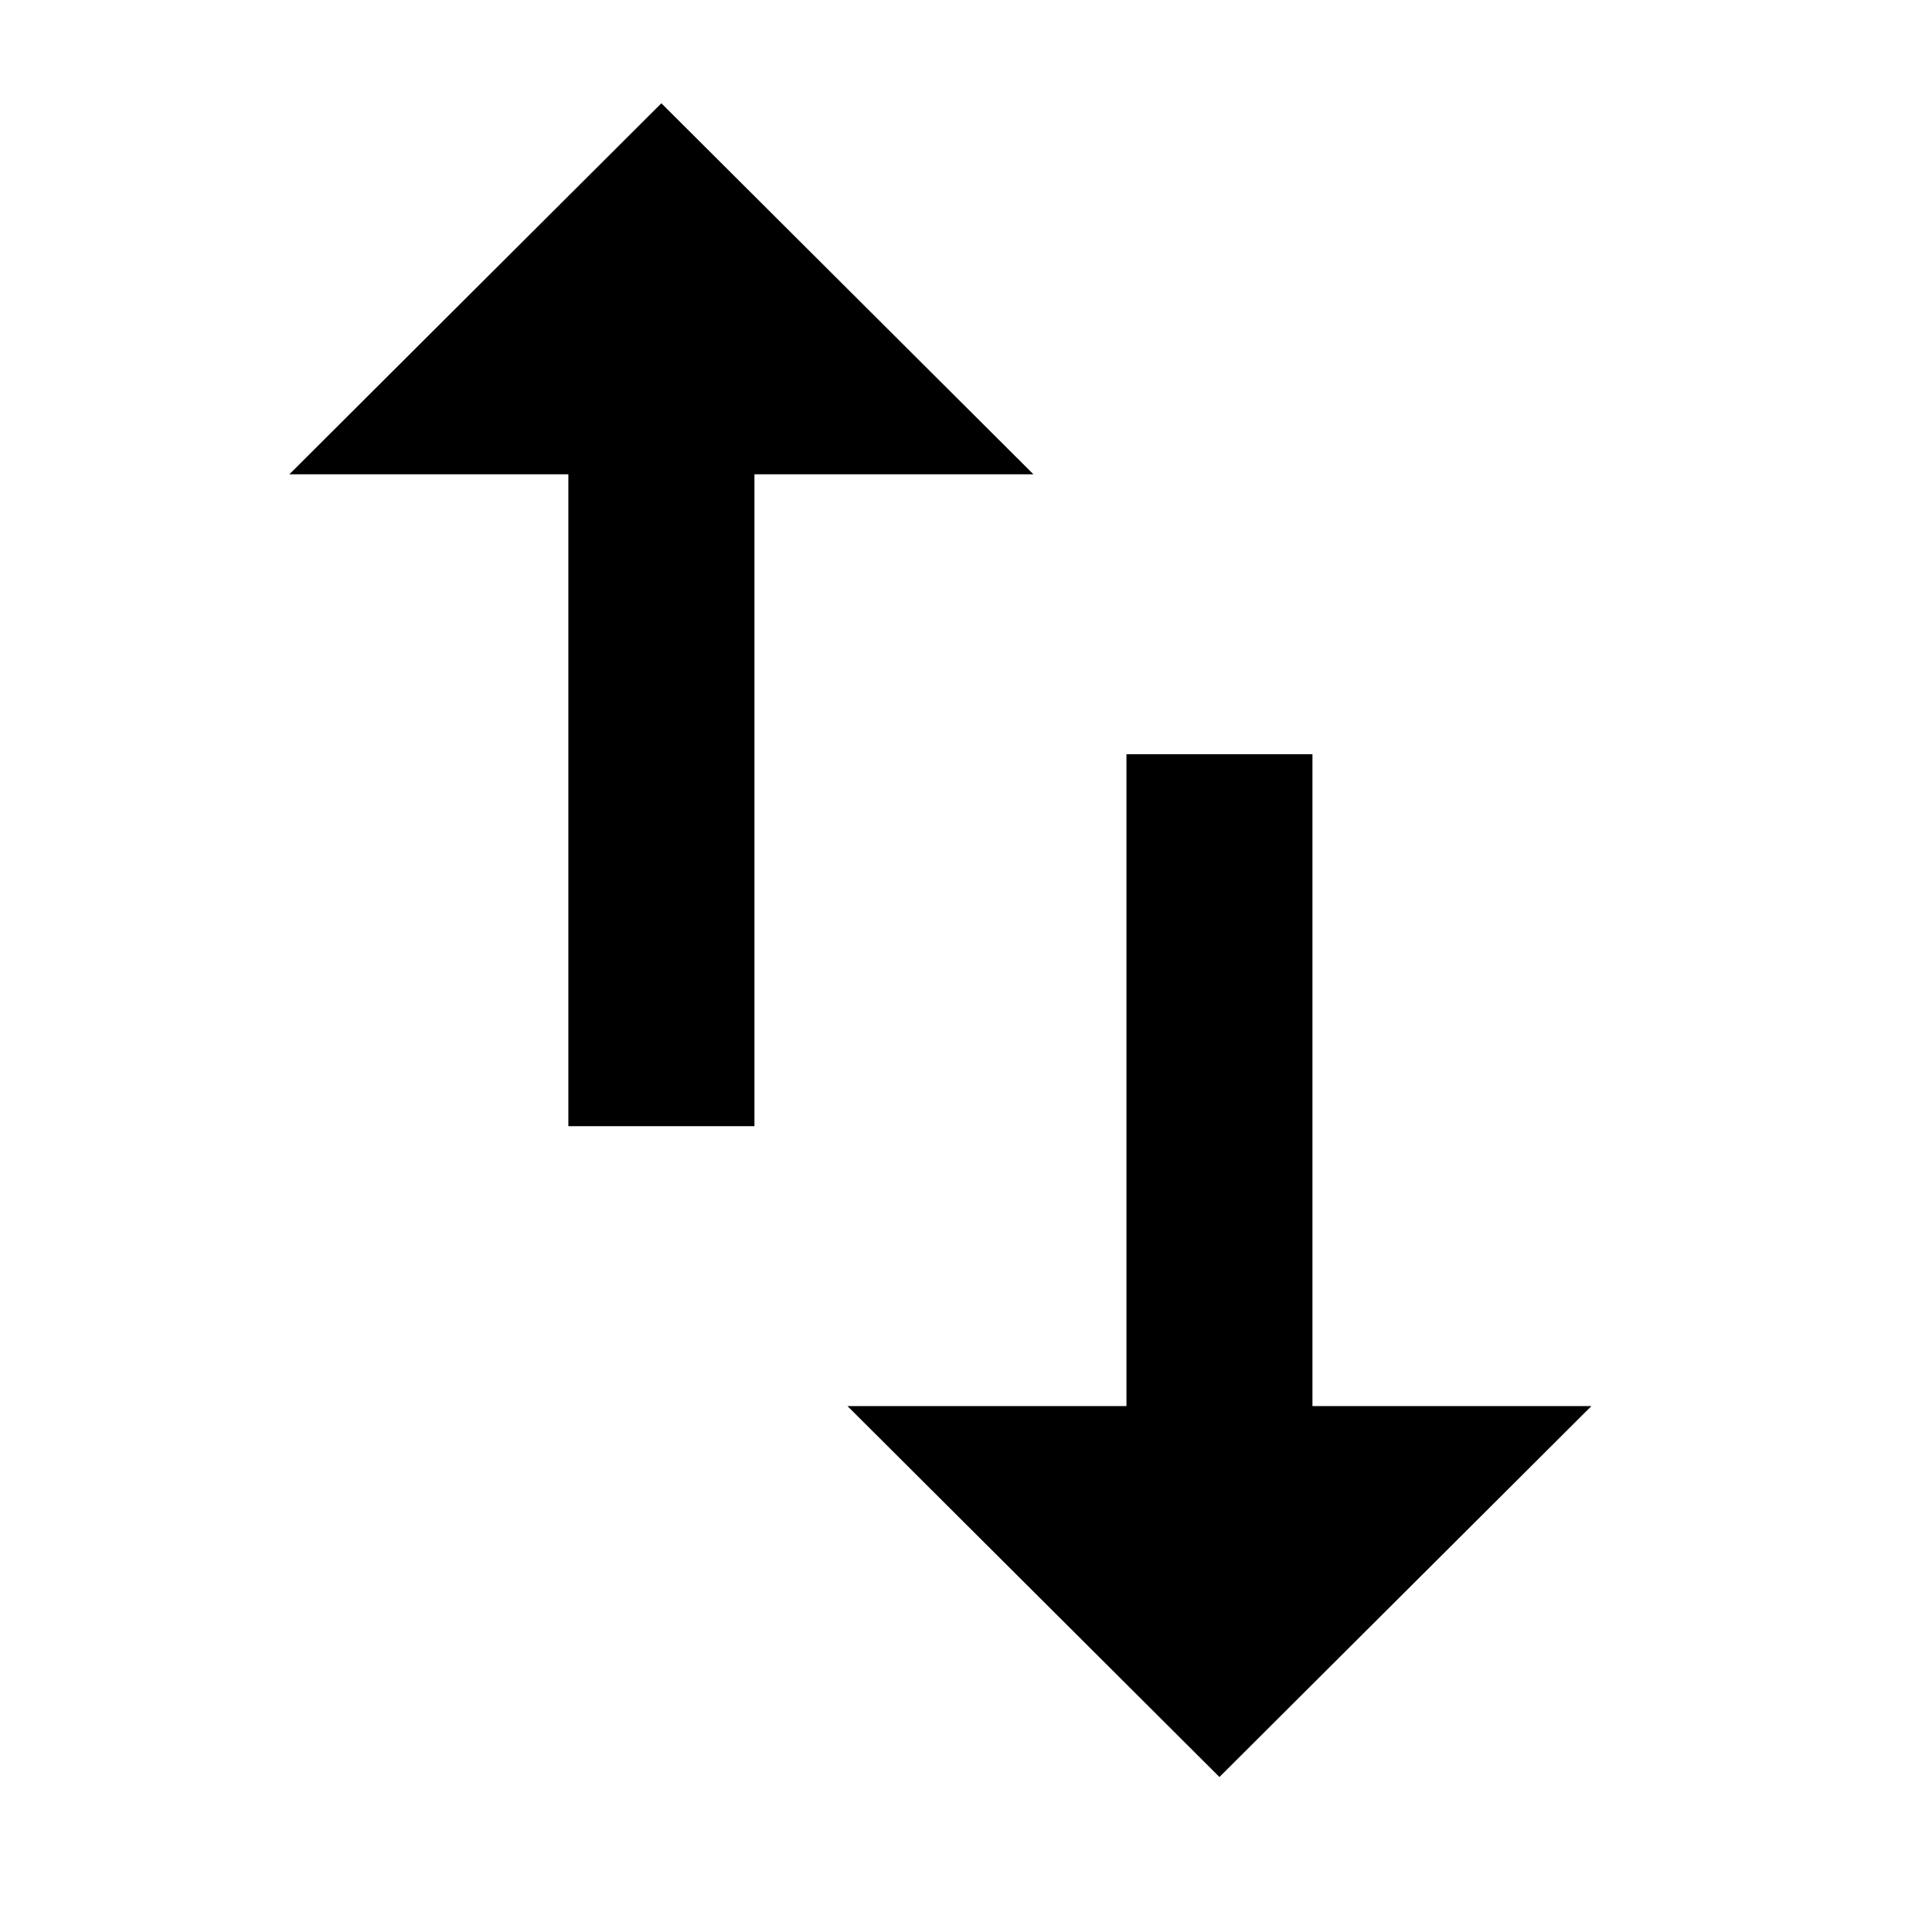
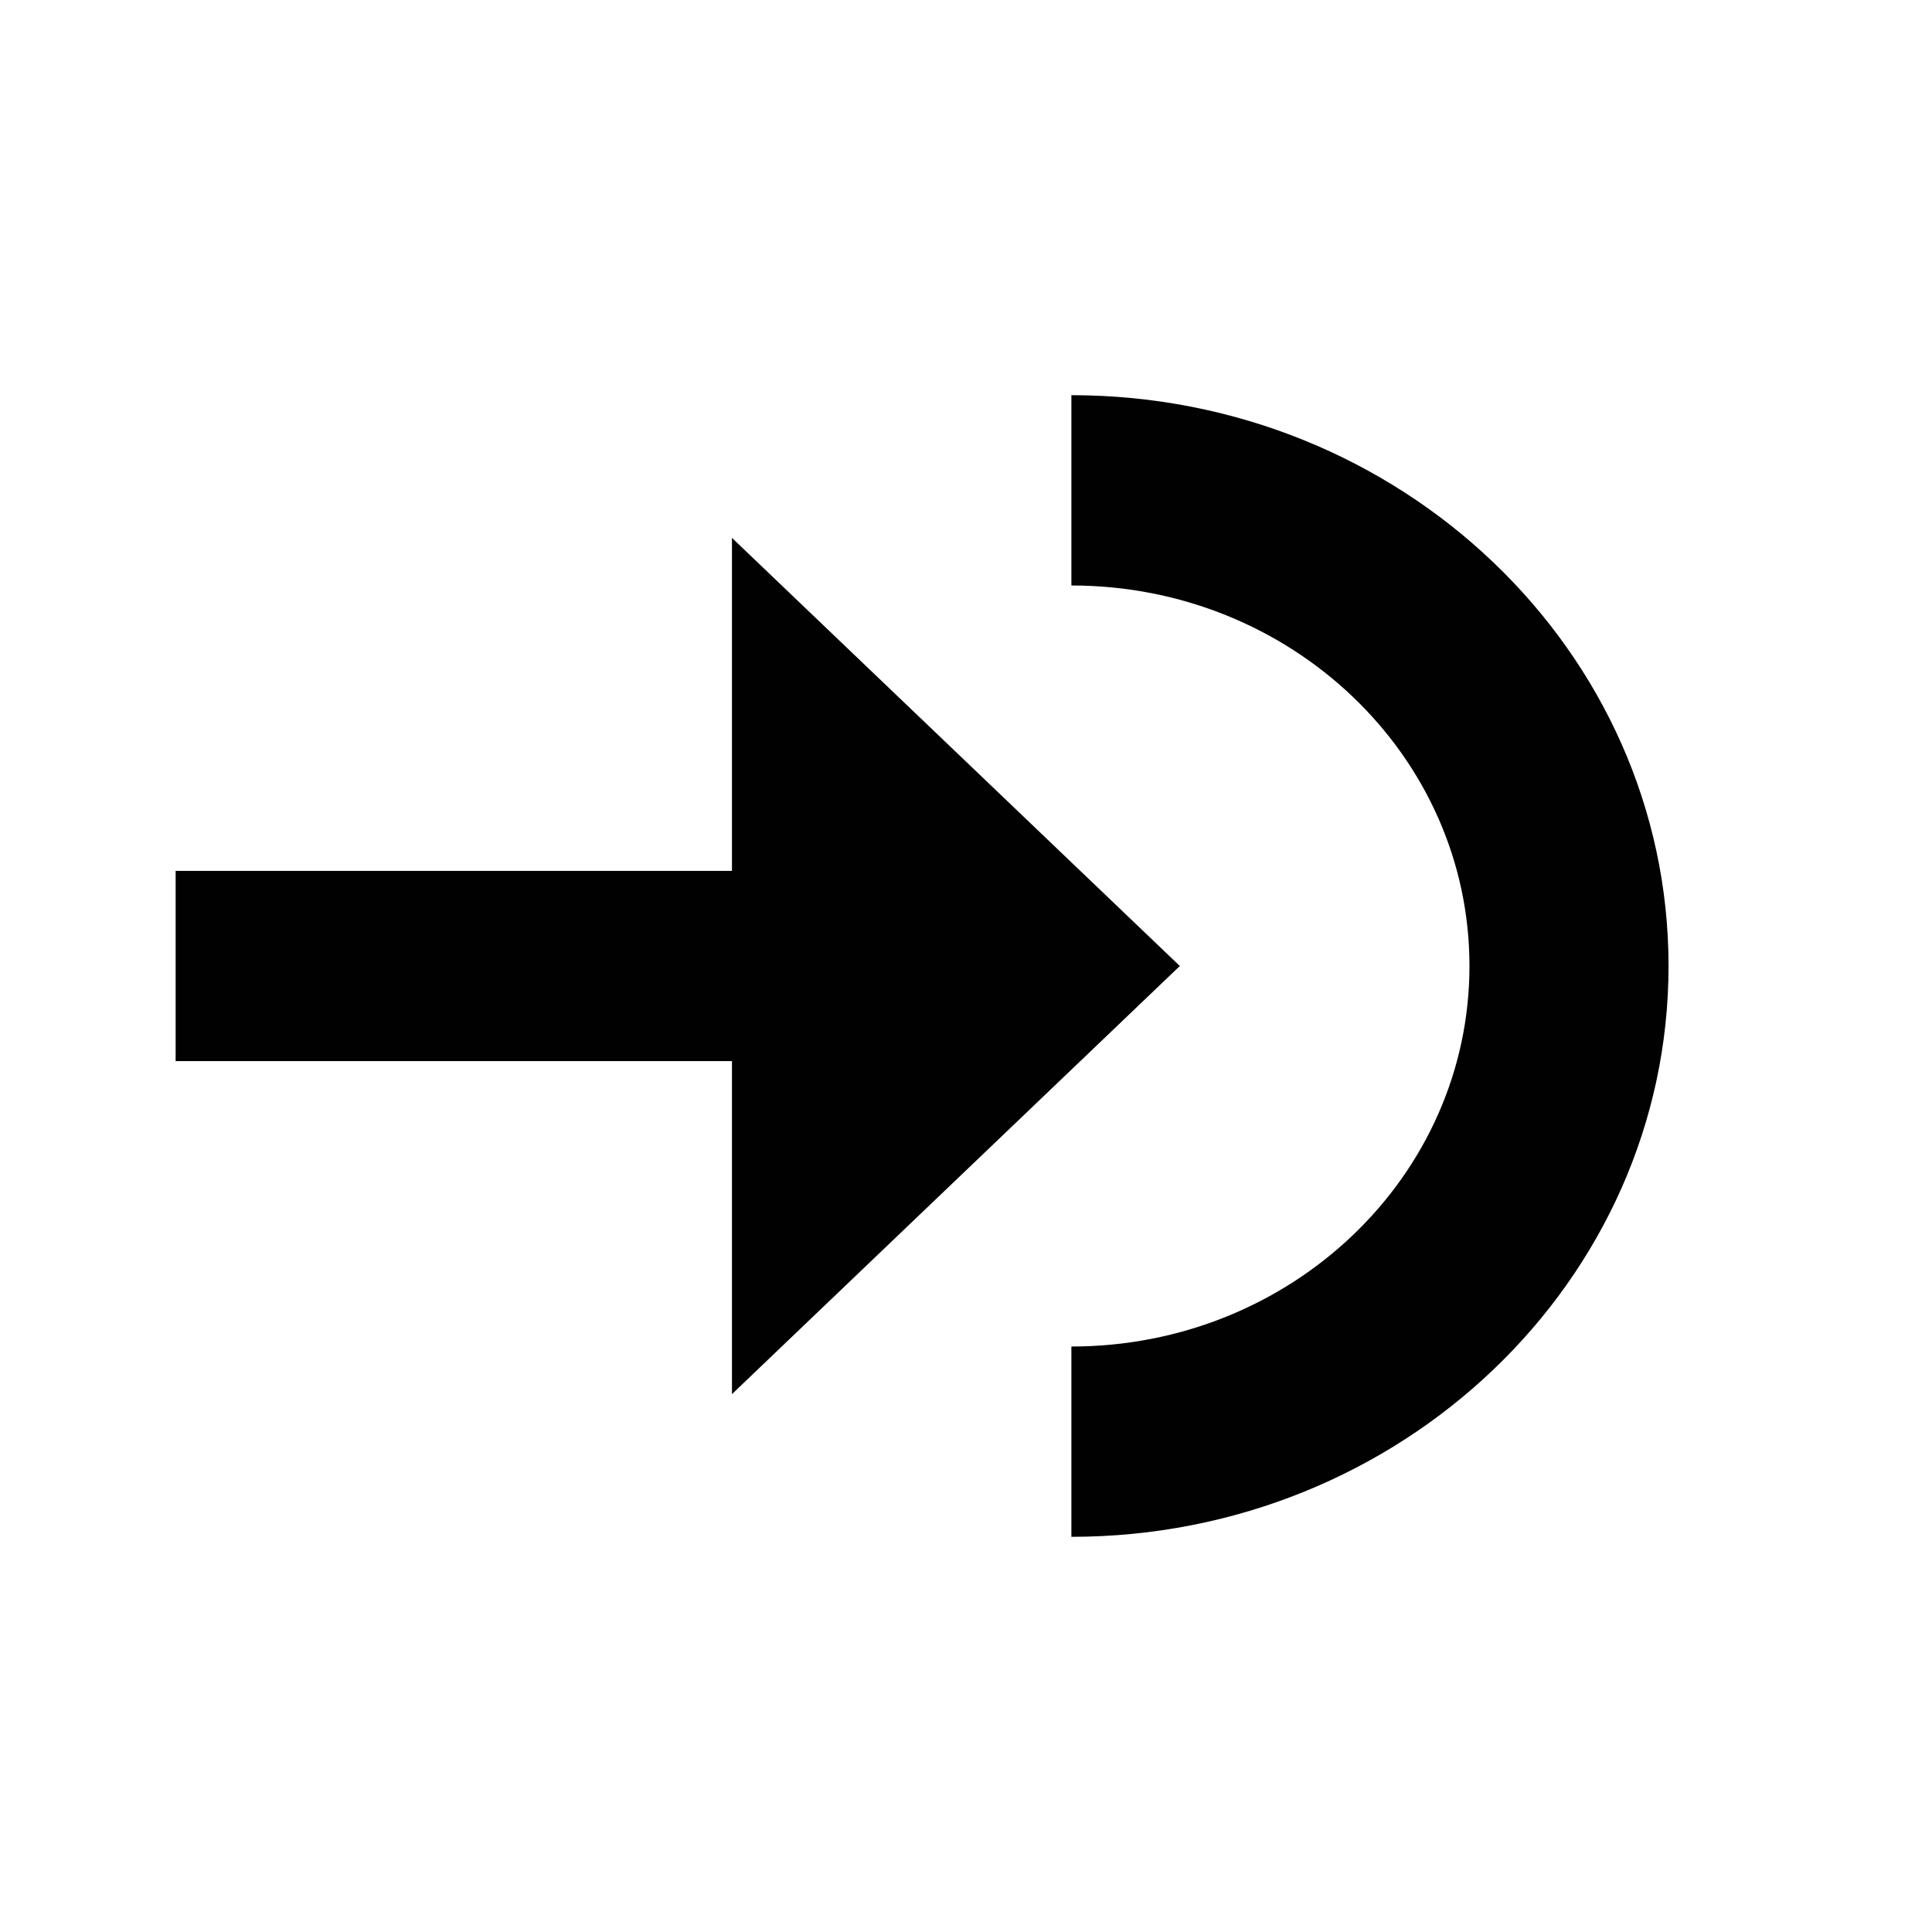
<svg xmlns="http://www.w3.org/2000/svg" width="22px" height="22px" viewBox="0 0 22 22" version="1.1">
  <defs />
  <g id="Page-1" stroke="none" stroke-width="1" fill="none" fill-rule="evenodd">
-     <g id="import" fill="#000000">
-       <g id="ic_import_export_white_24px" transform="translate(3, 1)">
-         <path d="M4.531,0.176 L0.295,4.401 L3.472,4.401 L3.472,11.824 L5.591,11.824 L5.591,4.401 L8.768,4.401 L4.531,0.176 L4.531,0.176 Z M11.945,15.011 L11.945,7.588 L9.827,7.588 L9.827,15.011 L6.65,15.011 L10.886,19.235 L15.122,15.011 L11.945,15.011 L11.945,15.011 Z" id="Shape" />
-       </g>
+     <g id="import" fill="#010101">
+       <path d="M9.417,2.5 L9.417,8.835 L5.625,8.835 L10.5,13.935 L15.375,8.835 L11.583,8.835 L11.583,2.5 L9.417,2.5 L9.417,2.5 Z M4,12.7 C4,16.451 6.914,19.5 10.5,19.5 C14.086,19.5 17,16.451 17,12.7 L14.833,12.7 C14.833,15.205 12.894,17.233 10.5,17.233 C8.106,17.233 6.167,15.205 6.167,12.7 L4,12.7 L4,12.7 Z" id="Shape" transform="translate(10.5, 11) rotate(-90) translate(-10.5, -11) " />
    </g>
  </g>
</svg>
